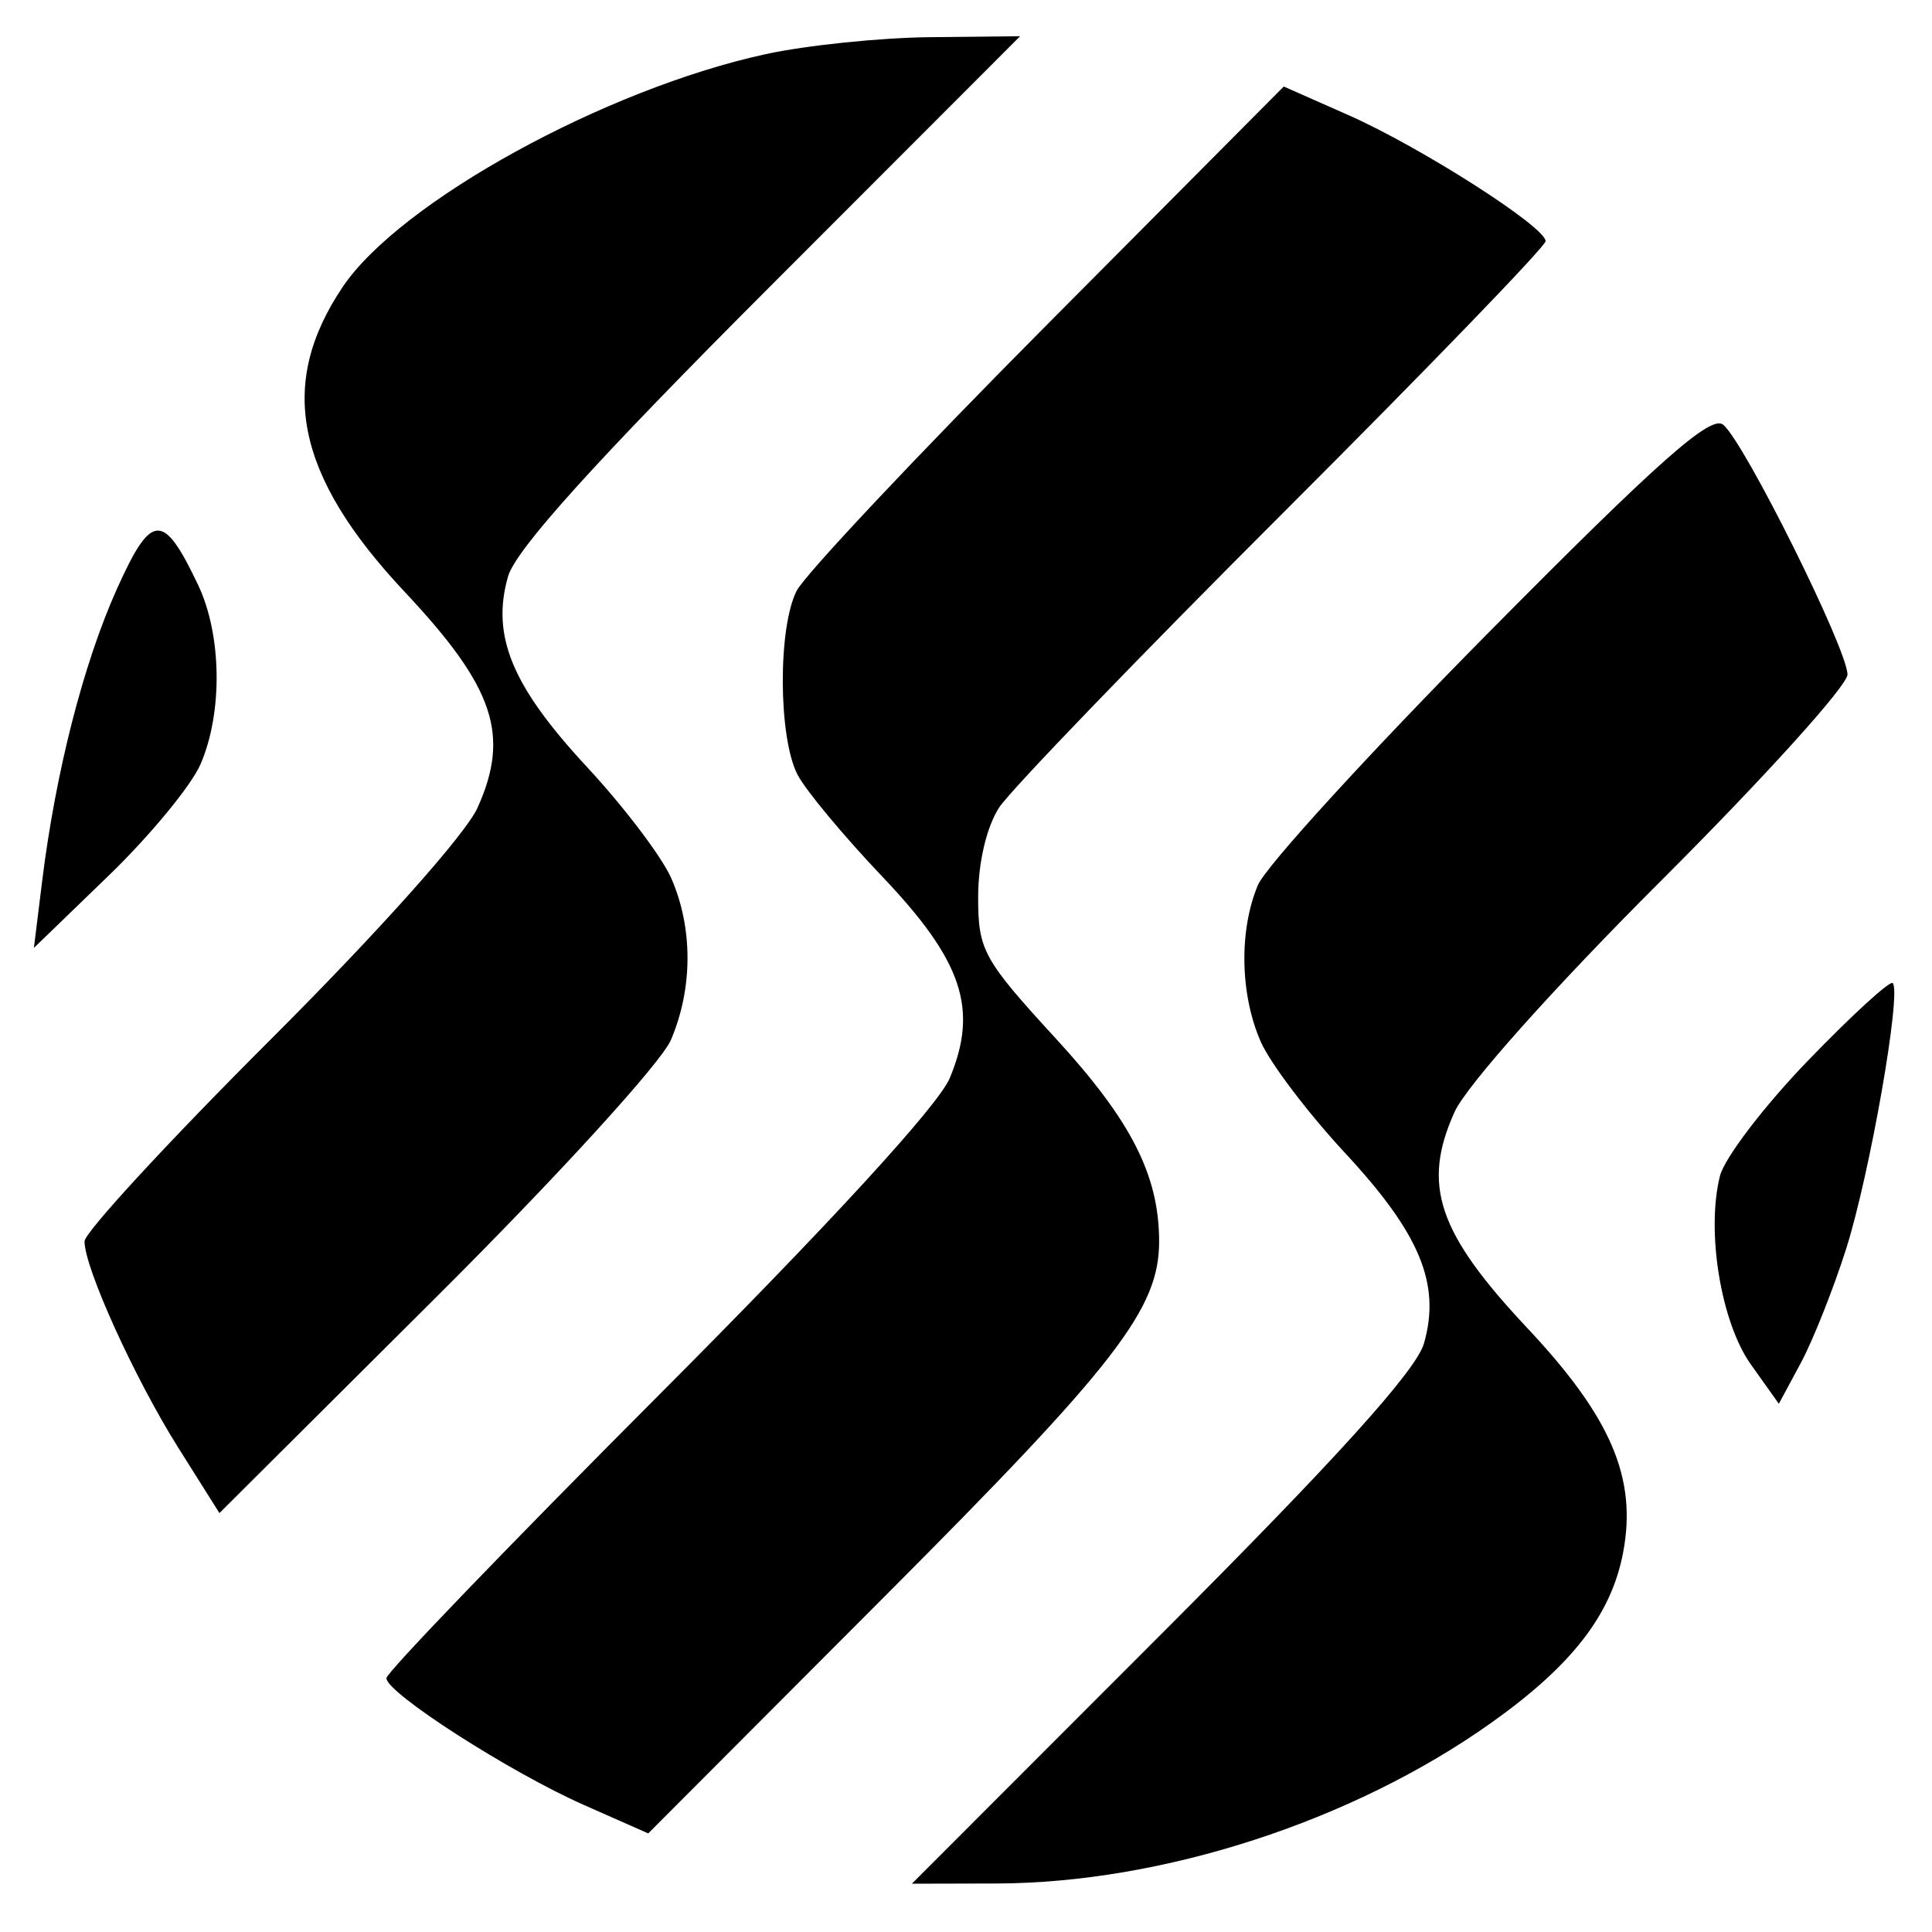
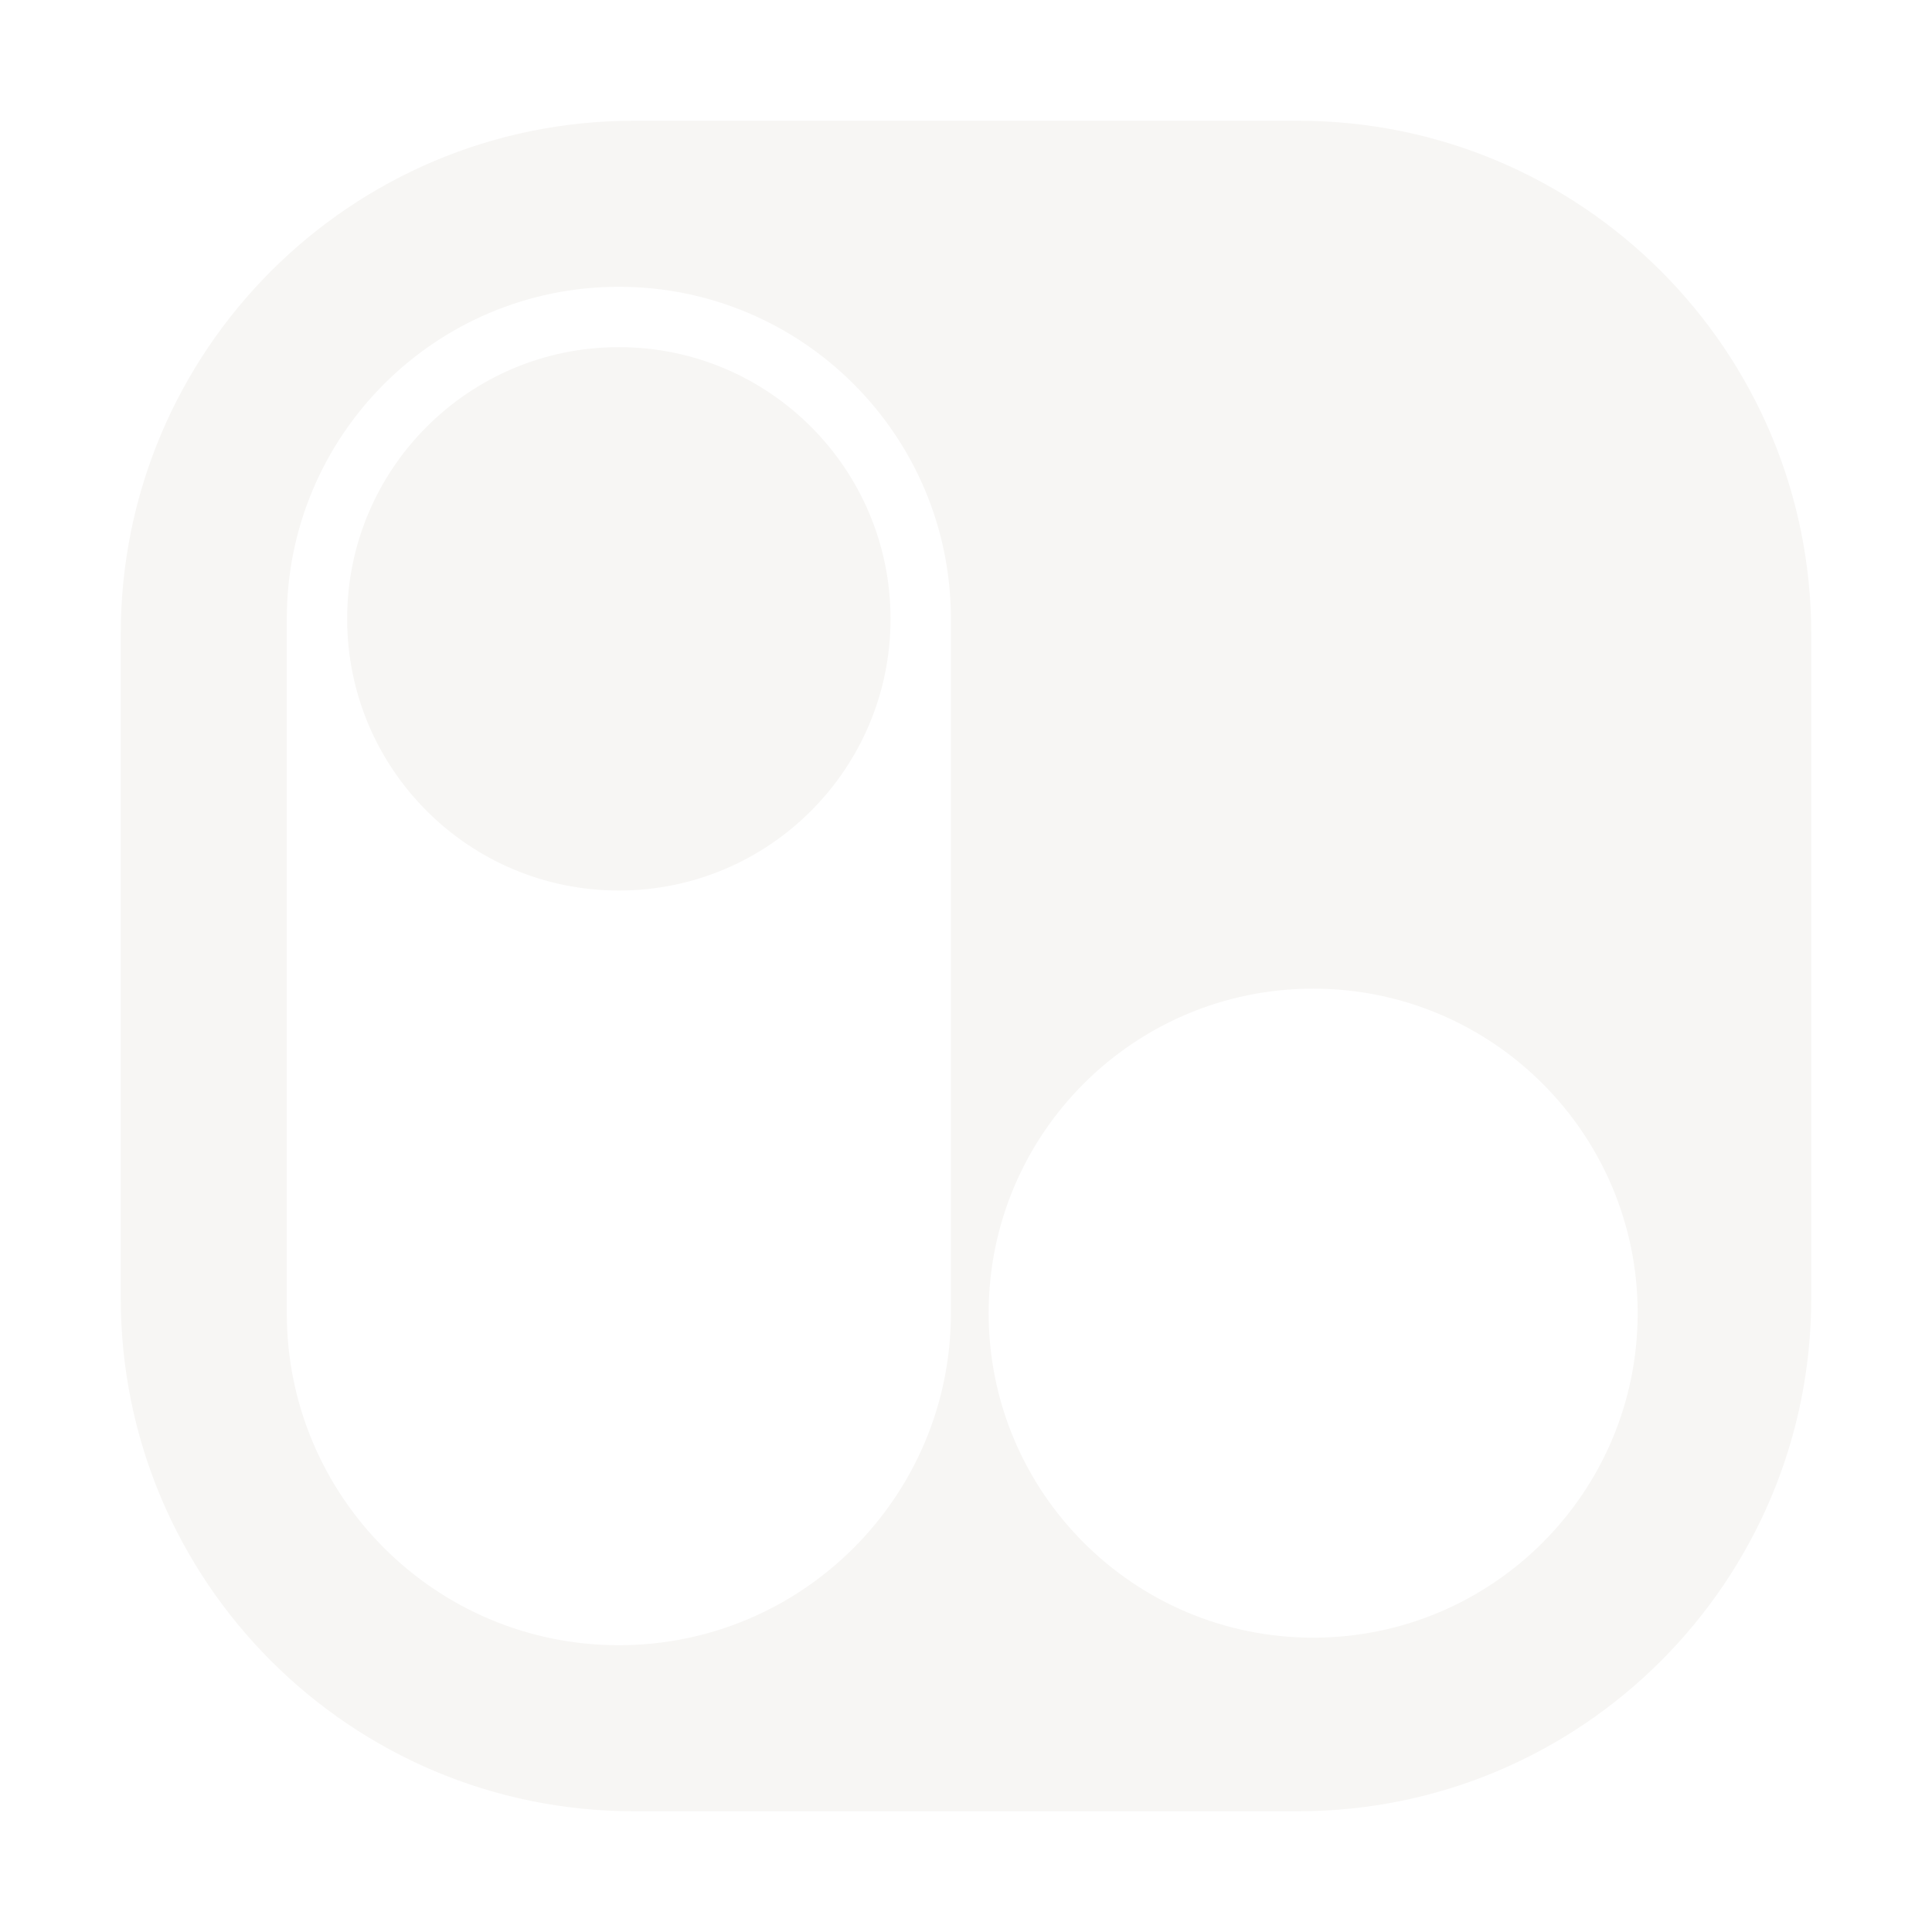
- <svg xmlns="http://www.w3.org/2000/svg" width="512" height="512" viewBox="0 0 160 160" role="img" aria-label="Sora flowing circular mark">
-   <path fill="currentColor" fill-rule="evenodd" d="M 63.410 4.484 C 50.098 7.380, 33.129 16.717, 28.387 23.754 C 22.939 31.839, 24.467 39.383, 33.503 49.003 C 40.938 56.920, 42.268 60.862, 39.542 66.907 C 38.557 69.091, 31.332 77.182, 22.419 86.081 C 13.938 94.548, 7 102.073, 7 102.803 C 7 105.013, 11.160 114.168, 14.770 119.904 L 18.172 125.307 36.147 107.404 C 46.125 97.466, 54.763 88, 55.561 86.128 C 57.387 81.850, 57.395 76.835, 55.585 72.718 C 54.806 70.948, 51.661 66.800, 48.595 63.500 C 42.394 56.825, 40.667 52.649, 42.074 47.740 C 42.716 45.503, 49.335 38.177, 63.740 23.760 L 84.482 3 76.991 3.079 C 72.871 3.123, 66.759 3.755, 63.410 4.484 M 86.765 26.833 C 76.011 37.650, 66.656 47.592, 65.976 48.927 C 64.410 52.003, 64.454 61.091, 66.051 64.161 C 66.720 65.447, 69.873 69.238, 73.057 72.584 C 79.713 79.578, 81.046 83.560, 78.652 89.291 C 77.707 91.553, 68.697 101.370, 54.571 115.528 C 42.157 127.971, 32 138.523, 32 138.978 C 32 140.203, 42.220 146.765, 48.349 149.476 L 53.684 151.835 73.305 132.167 C 92.495 112.932, 96.008 108.382, 95.994 102.782 C 95.981 97.329, 93.677 92.805, 87.464 86.035 C 81.405 79.433, 81 78.695, 81.007 74.246 C 81.011 71.419, 81.718 68.432, 82.757 66.859 C 83.715 65.406, 94.287 54.437, 106.250 42.484 C 118.213 30.531, 128 20.401, 128 19.973 C 128 18.789, 117.666 12.185, 111.651 9.524 L 106.316 7.165 86.765 26.833 M 123.373 52.292 C 113.460 62.306, 104.821 71.759, 104.175 73.297 C 102.595 77.059, 102.693 82.367, 104.415 86.282 C 105.194 88.052, 108.339 92.200, 111.405 95.500 C 117.606 102.175, 119.333 106.351, 117.926 111.260 C 117.284 113.497, 110.665 120.823, 96.260 135.240 L 75.518 156 82.509 155.983 C 96.258 155.948, 112.005 150.839, 123.479 142.690 C 130.200 137.916, 133.457 133.706, 134.427 128.539 C 135.576 122.412, 133.418 117.366, 126.497 109.997 C 119.062 102.080, 117.732 98.138, 120.458 92.093 C 121.443 89.909, 128.668 81.818, 137.581 72.919 C 146.062 64.452, 153 56.777, 153 55.864 C 153 53.777, 144.474 36.638, 142.707 35.171 C 141.692 34.329, 137.326 38.195, 123.373 52.292 M 9.670 48.801 C 6.899 54.975, 4.602 63.965, 3.487 73 L 2.808 78.500 9.014 72.500 C 12.427 69.200, 15.845 65.052, 16.610 63.282 C 18.458 59.005, 18.370 52.582, 16.408 48.447 C 13.518 42.356, 12.539 42.408, 9.670 48.801 M 149.724 87.841 C 146.090 91.604, 142.811 95.904, 142.437 97.396 C 141.285 101.984, 142.523 109.522, 145 112.999 L 147.317 116.254 149.134 112.877 C 150.134 111.020, 151.816 106.790, 152.873 103.478 C 154.836 97.326, 157.498 82.164, 156.747 81.413 C 156.518 81.185, 153.358 84.077, 149.724 87.841" />
+ <svg xmlns="http://www.w3.org/2000/svg" width="128" height="128" viewBox="0 0 128 128" role="img" aria-label="Sora">
+   <path fill="#F7F6F4" fill-rule="evenodd" d="M42 8 H86 A34 34 0 0 1 120 42 V86 A34 34 0 0 1 86 120 H42 A34 34 0 0 1 8 86 V42 A34 34 0 0 1 42 8 Z M41 19 A22 22 0 0 1 63 41 V87 A22 22 0 0 1 19 87 V41 A22 22 0 0 1 41 19 Z M59 41 A18 18 0 1 1 23 41 A18 18 0 1 1 59 41 Z M108.5 87 A21.5 21.5 0 1 1 65.5 87 A21.5 21.5 0 1 1 108.5 87 Z" />
</svg>
